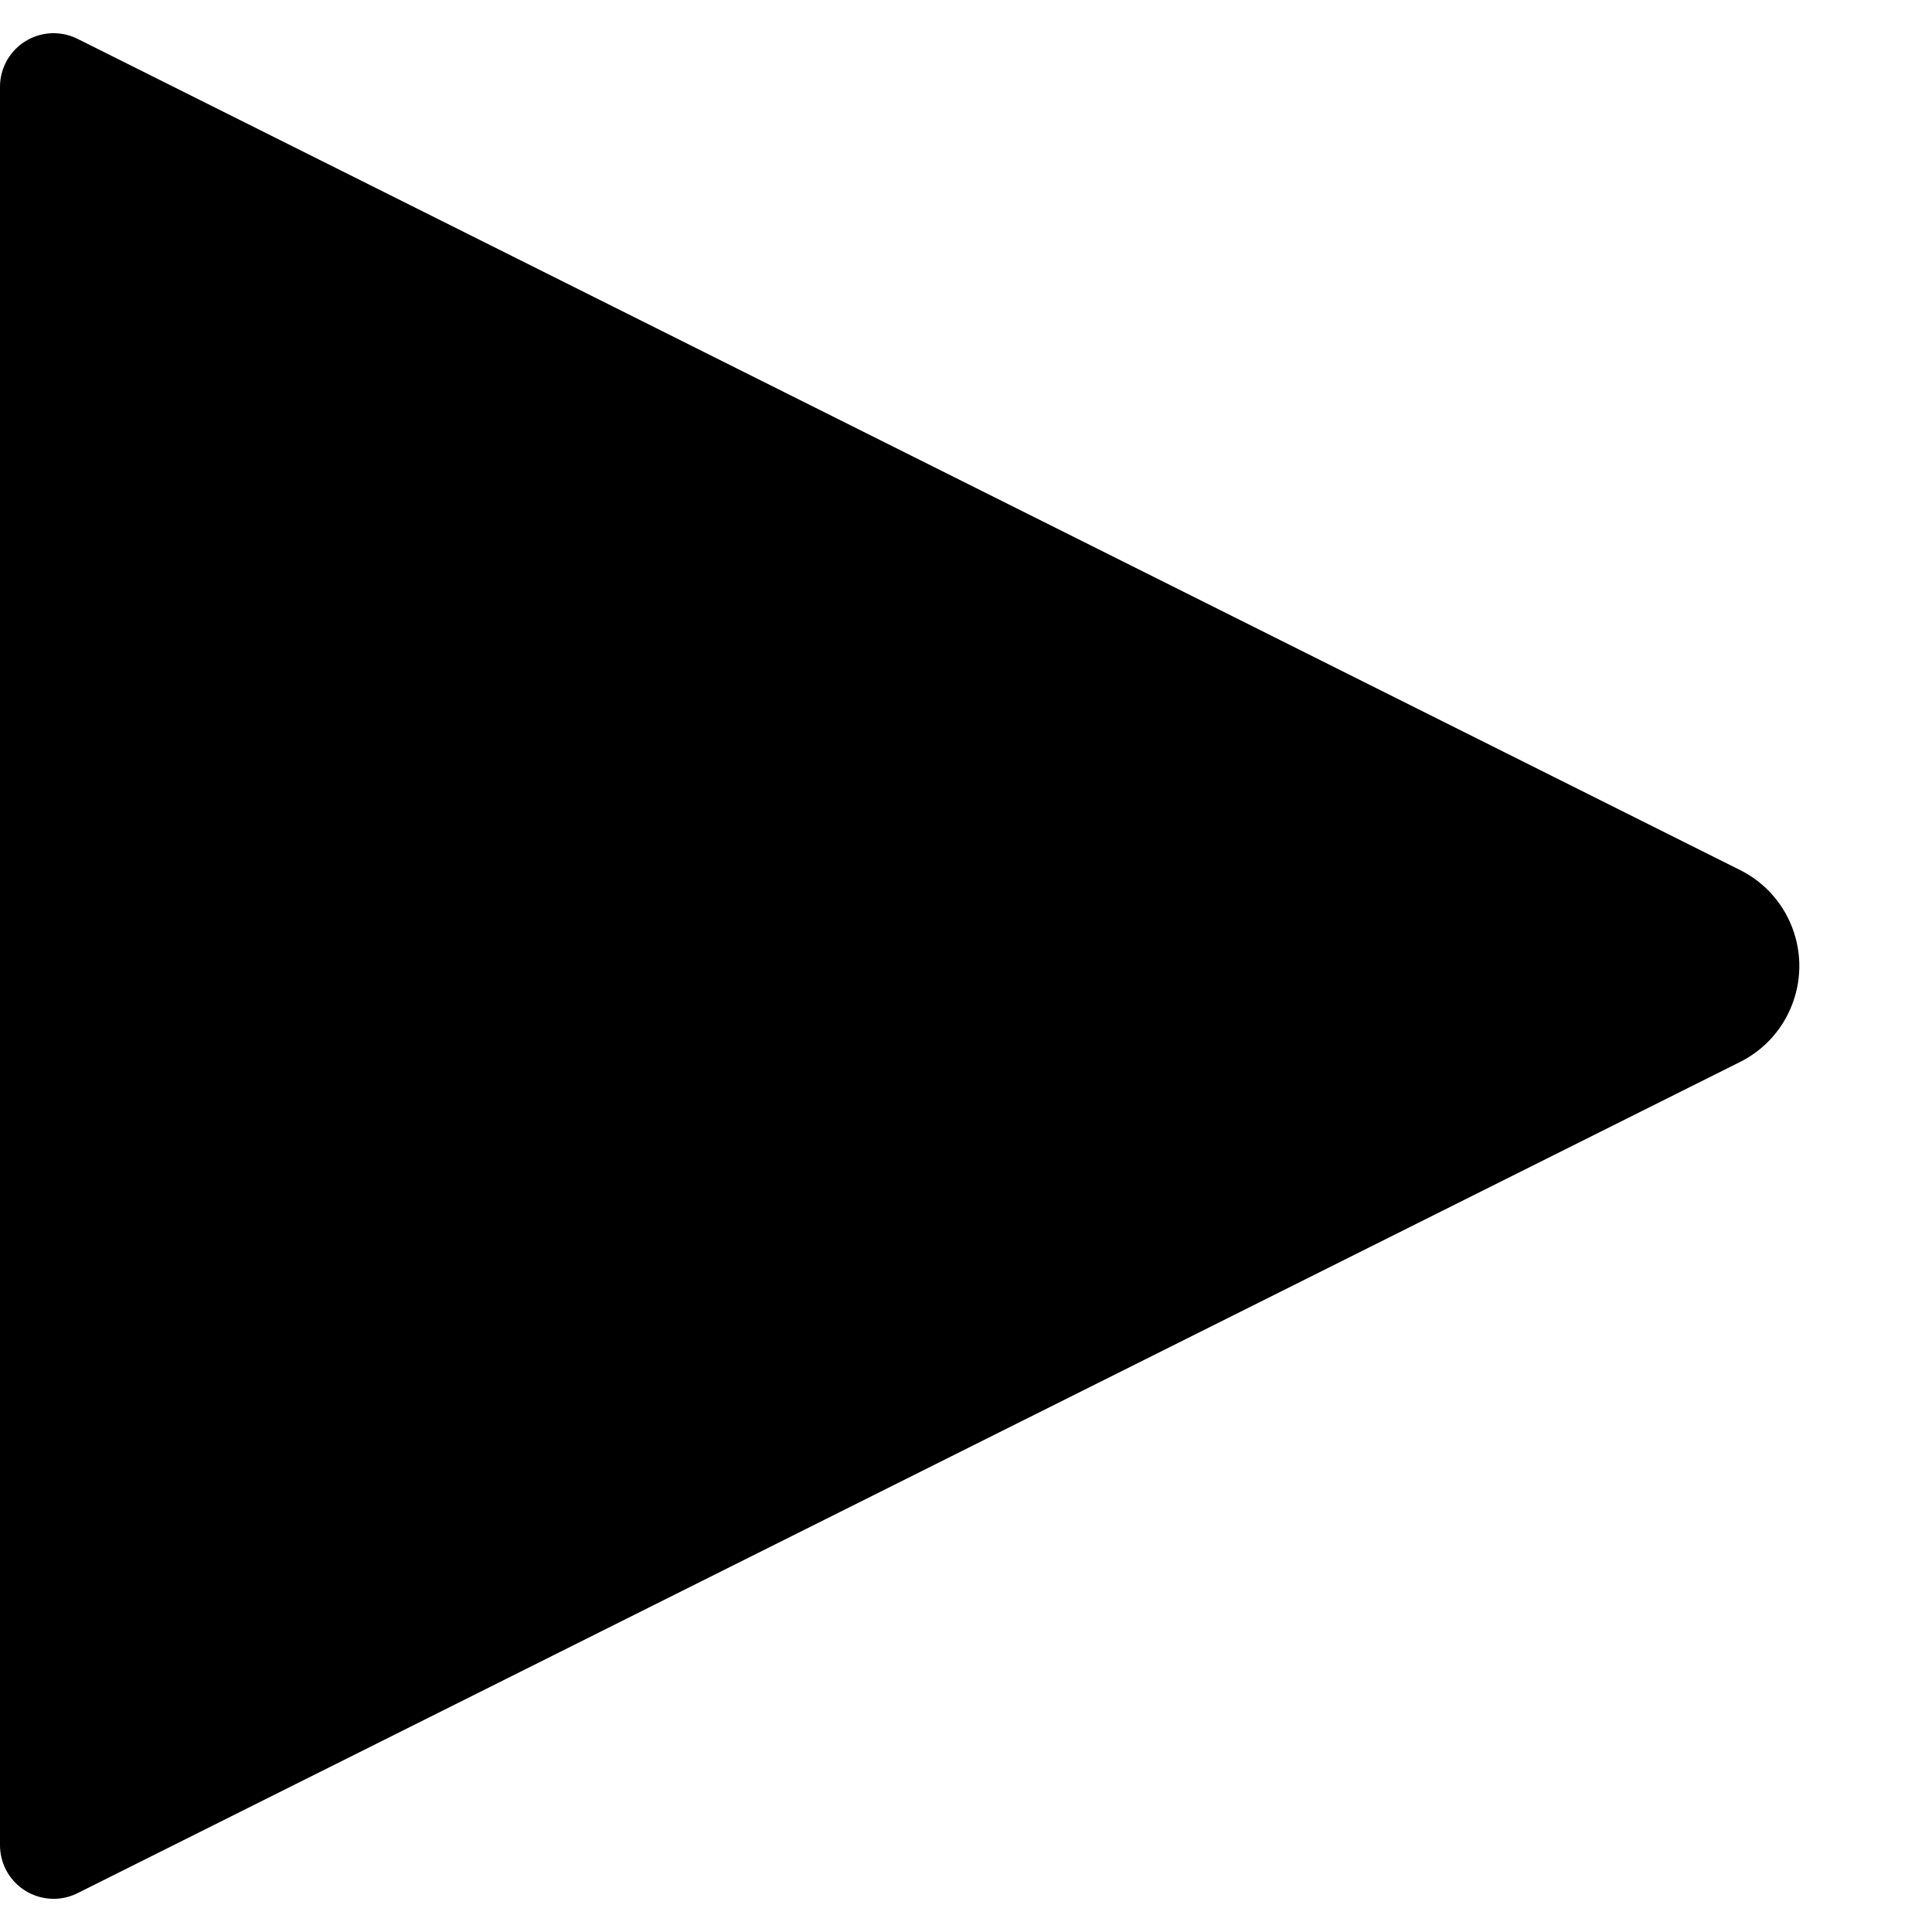
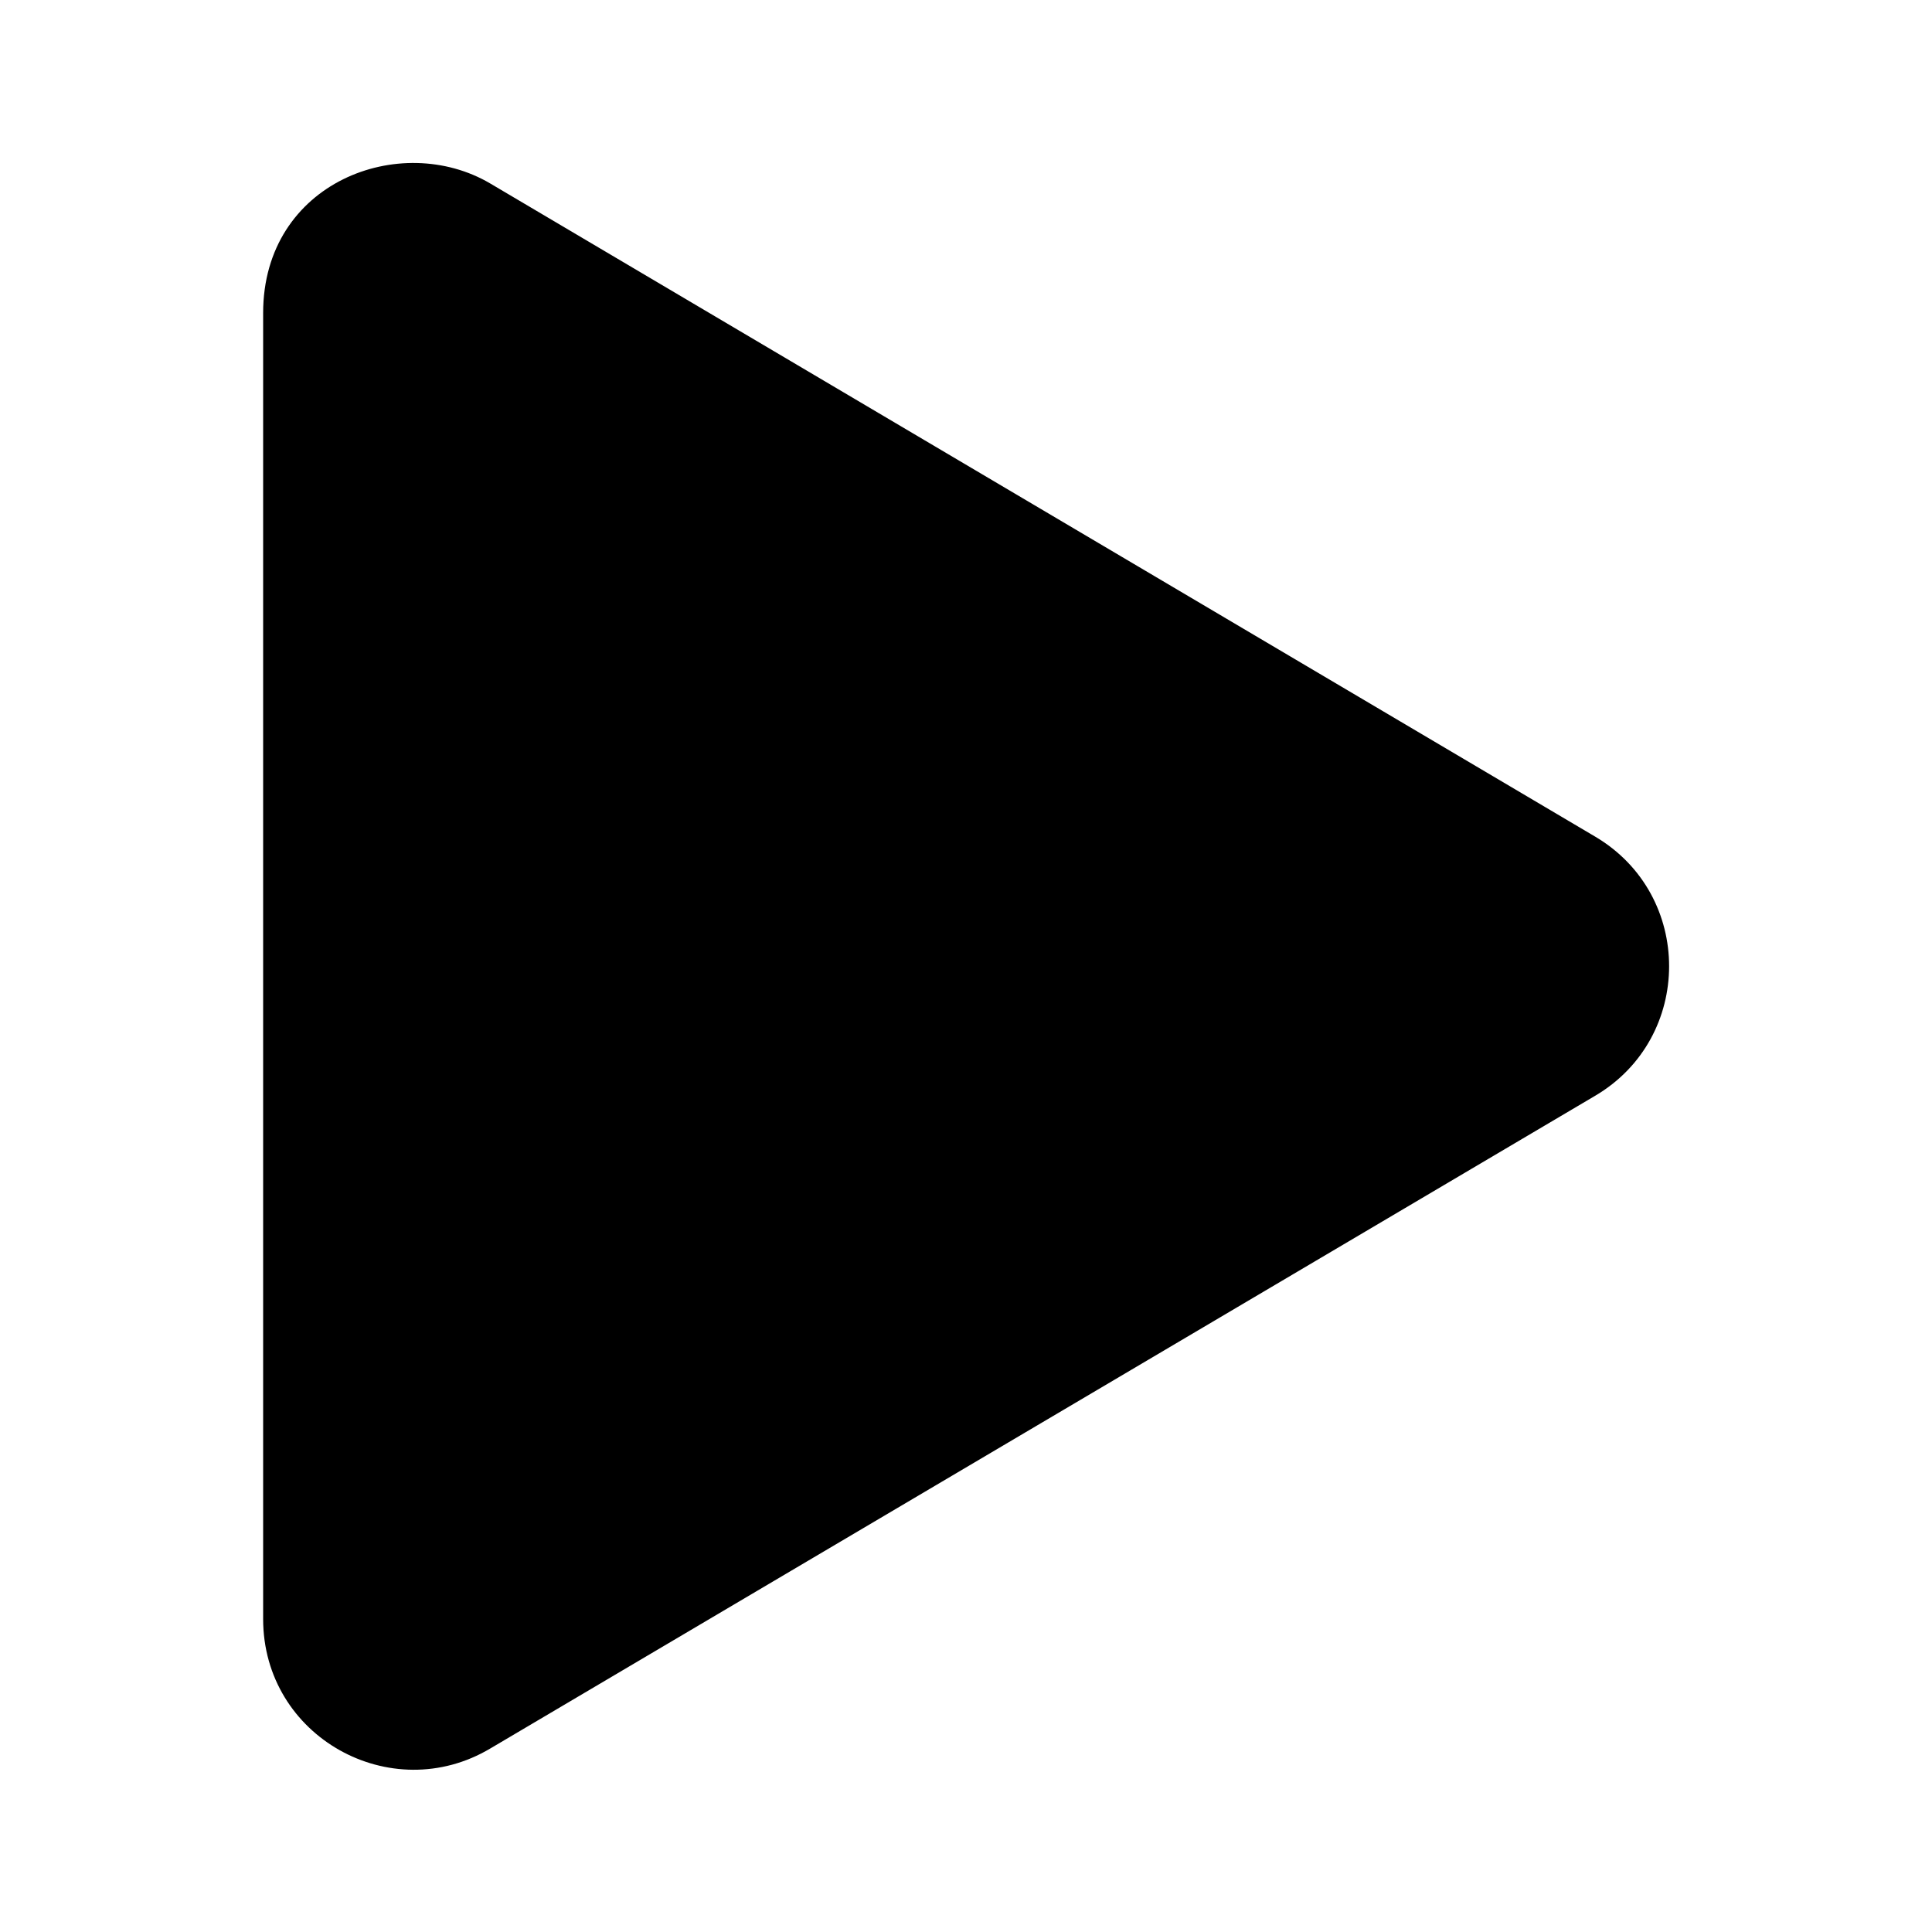
- <svg width="50" height="50" viewBox="0 0 16 16" version="1.1">
-   <path fill="currentColor" d="M0.643,0.322 L14.41,7.205 C14.849,7.424 15.027,7.958 14.807,8.398 C14.721,8.57 14.582,8.709 14.41,8.795 L0.643,15.678 C0.424,15.788 0.157,15.699 0.047,15.48 C0.016,15.418 1.76768319e-16,15.35 4.4408921e-16,15.281 L-4.4408921e-16,0.719 C-4.74149377e-16,0.474 0.199,0.275 0.444,0.275 C0.513,0.275 0.581,0.291 0.643,0.322 Z" />
+ <svg xmlns="http://www.w3.org/2000/svg" viewBox="0 0 500 500">
+   <path fill="currentColor" d="M412.8 216.5l-285.9-169c-23.2-13.7-58.8-.4-58.8 33.5v338c0 30.5 33.1 48.8 58.8 33.5l285.9-168.9c25.5-15 25.6-52 0-67.1z" />
</svg>
